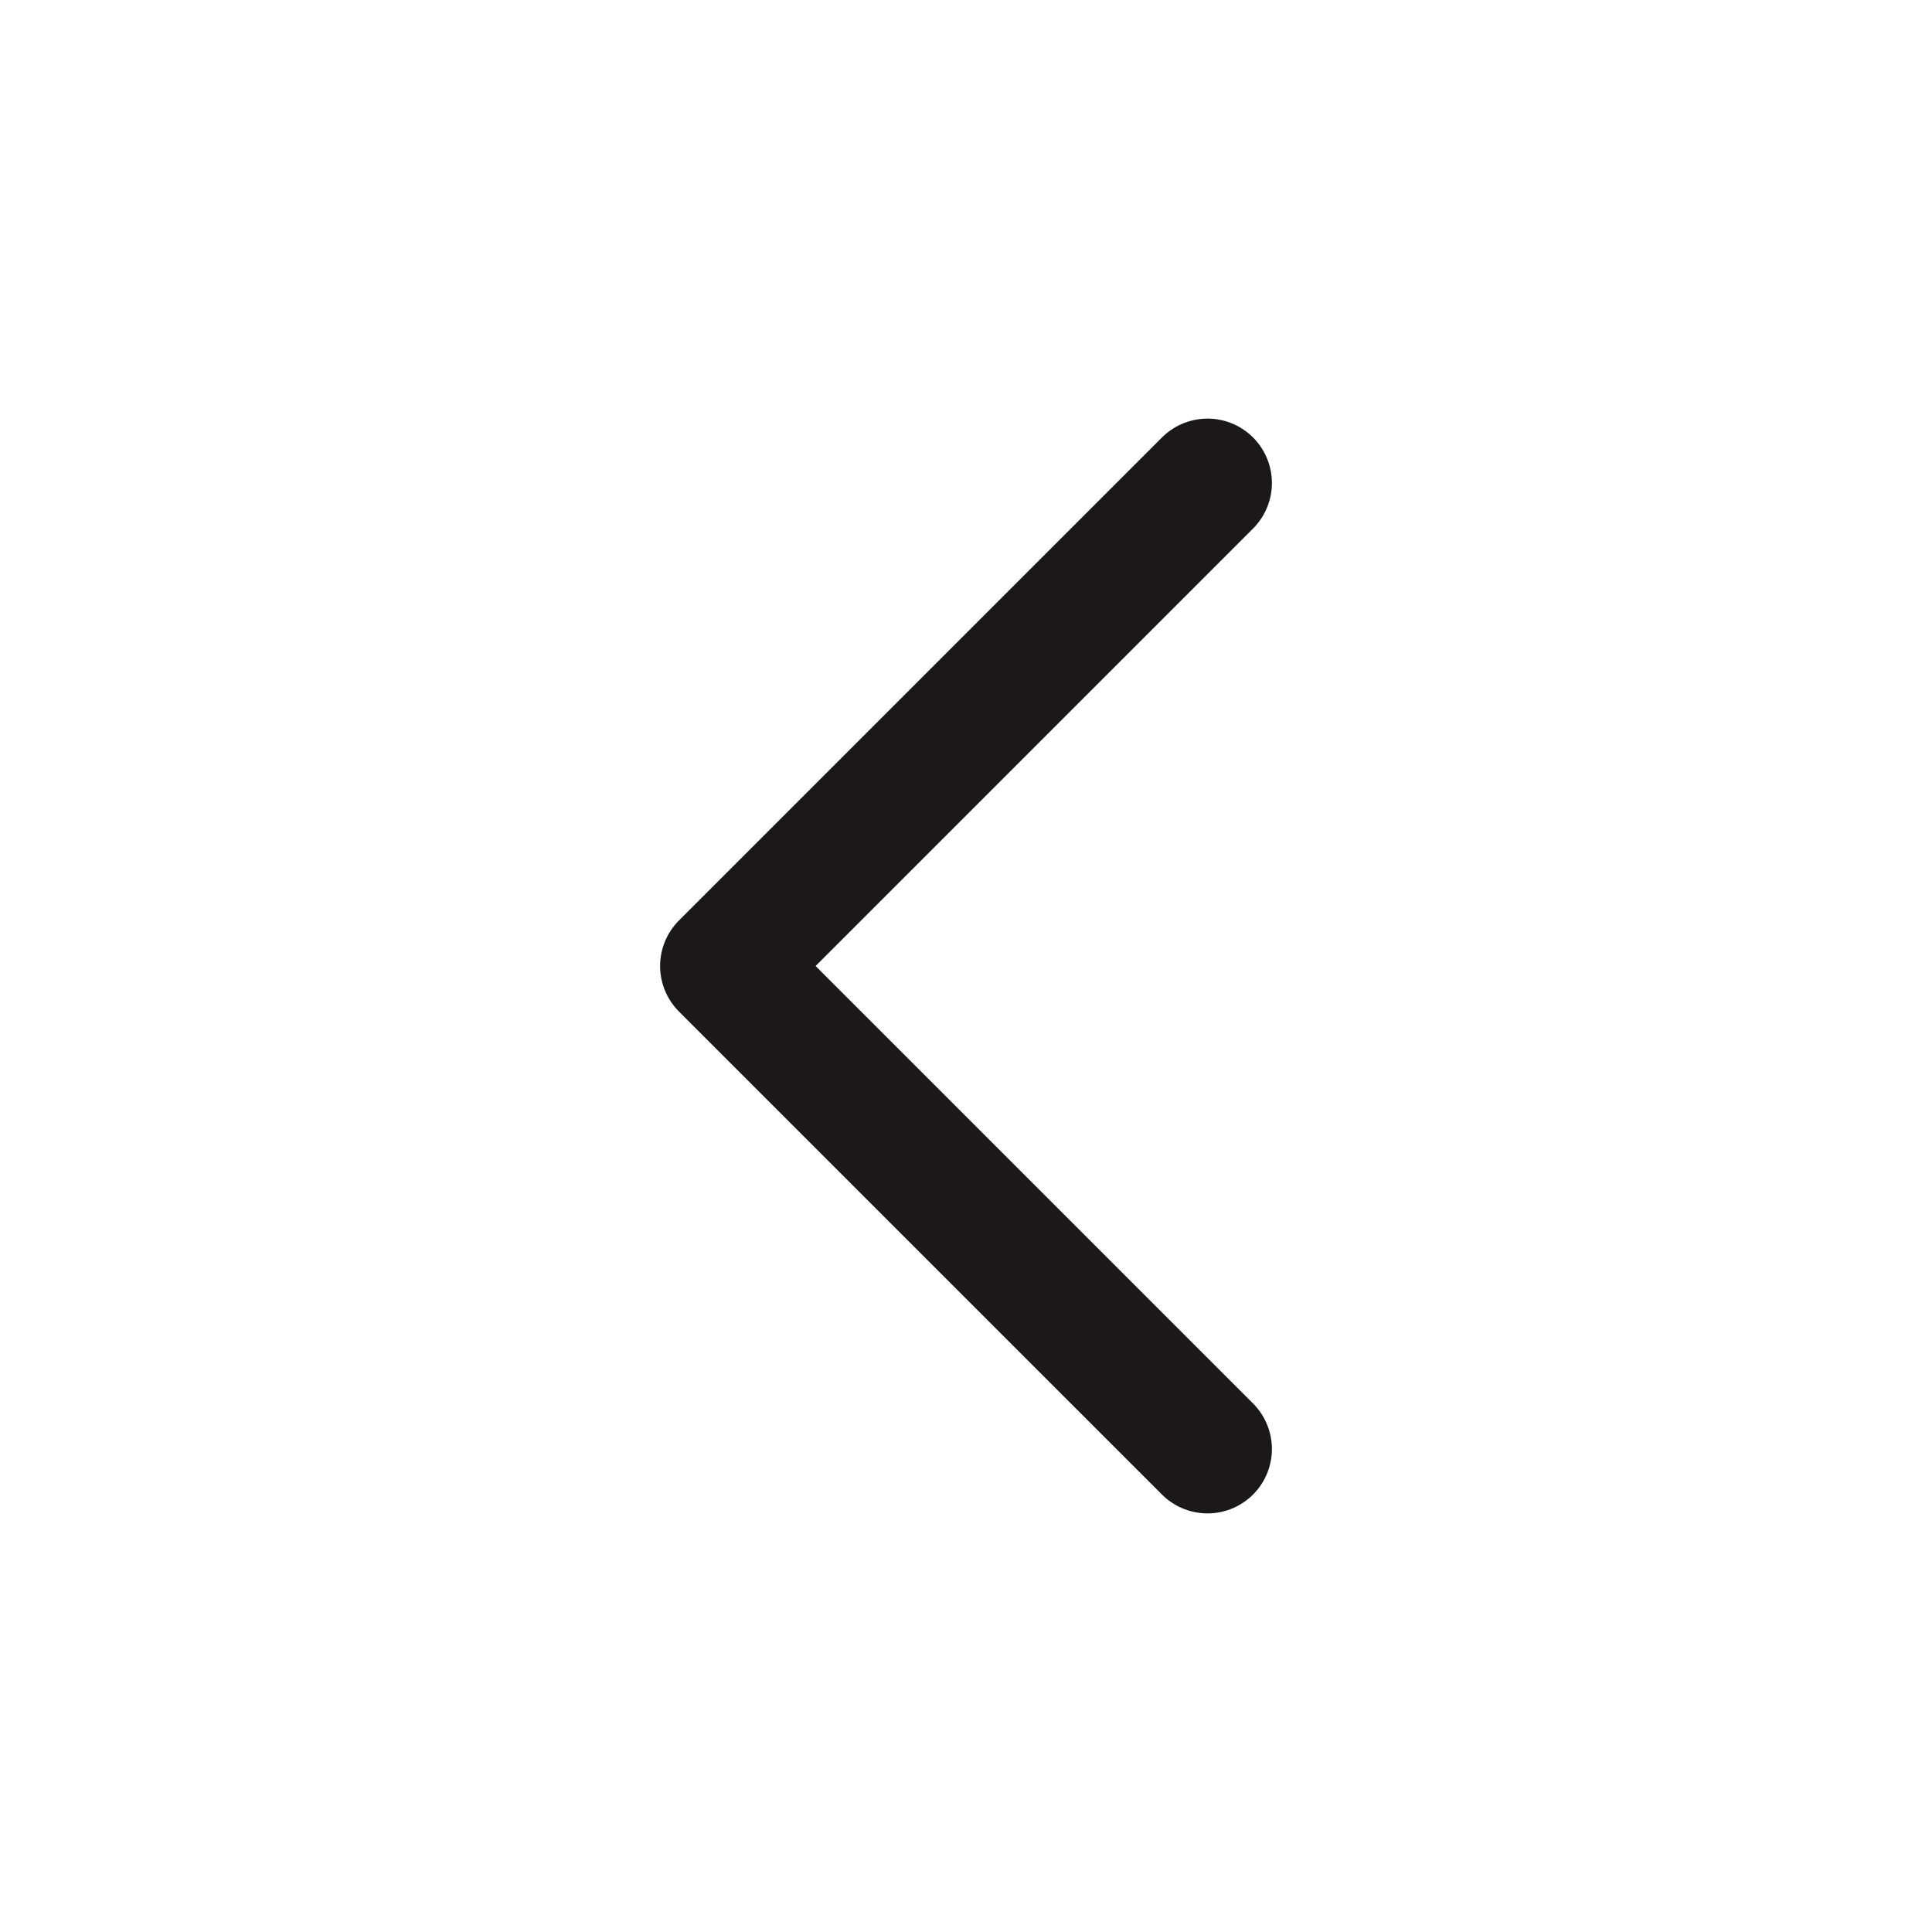
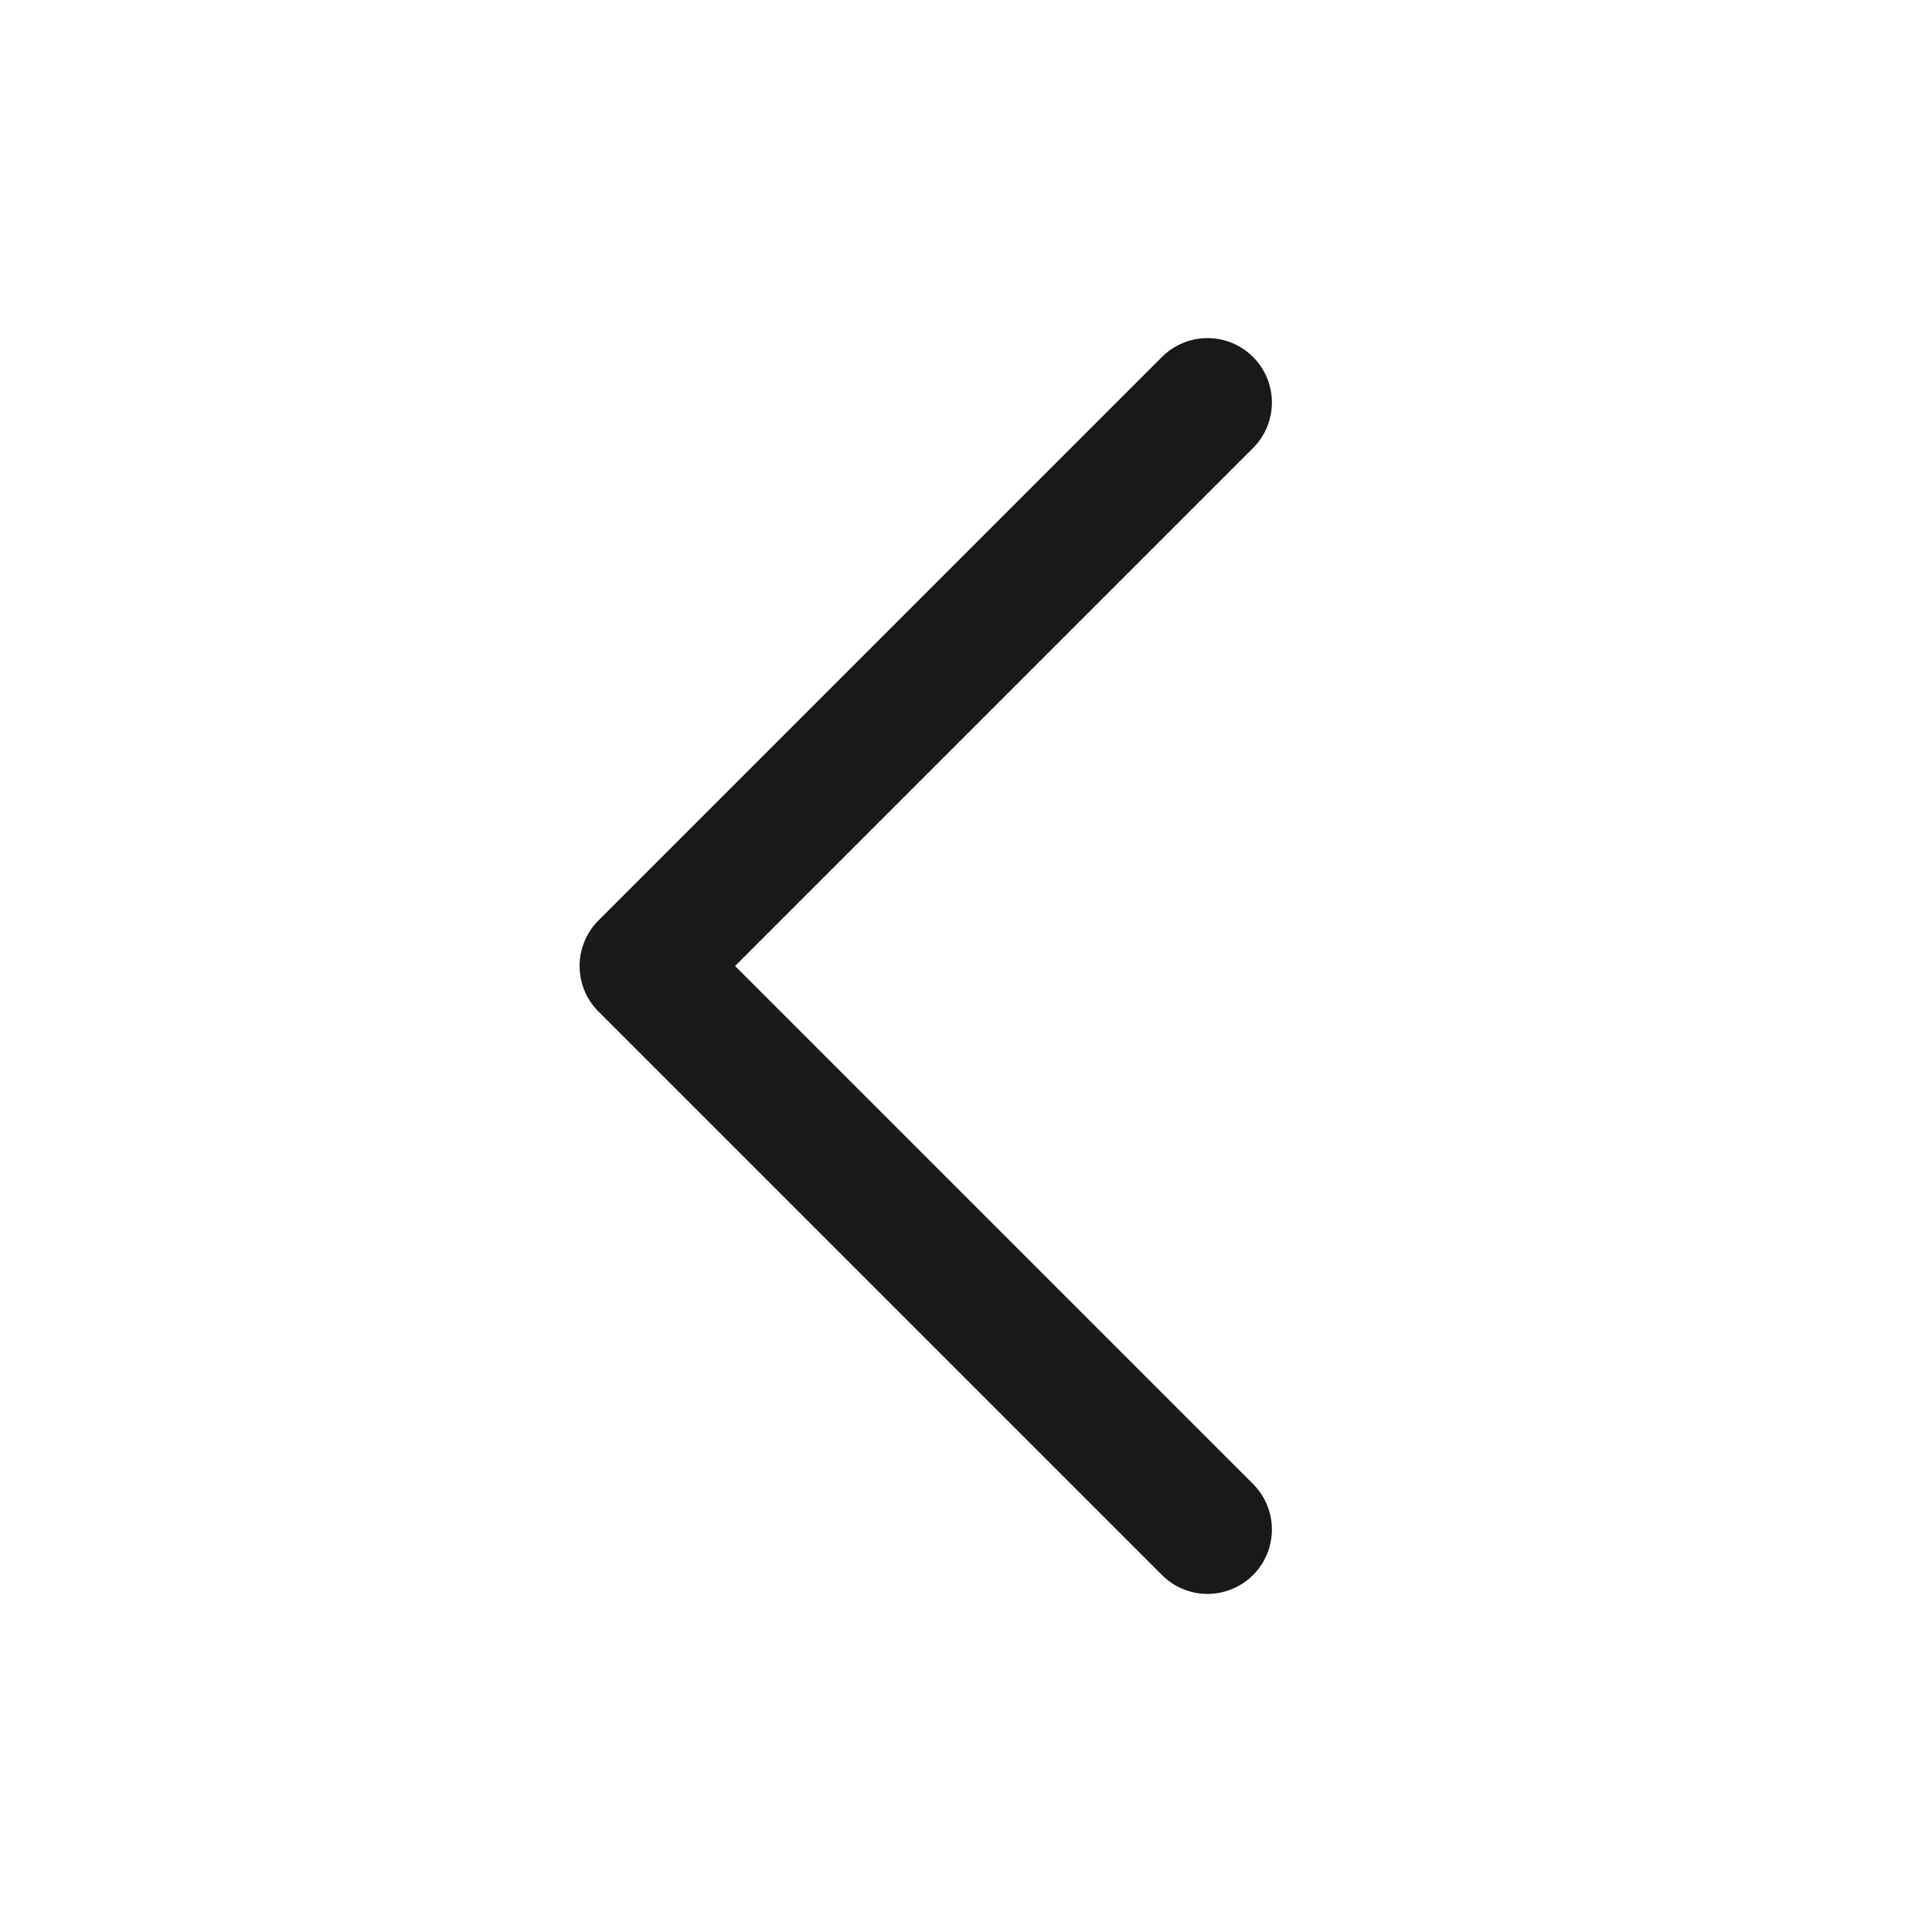
<svg xmlns="http://www.w3.org/2000/svg" width="24" height="24" viewBox="0 0 24 24" fill="none">
-   <path d="M15 6L9 12L15 18" stroke="#1A1818" style="stroke:#1A1818;stroke:color(display-p3 0.102 0.094 0.094);stroke-opacity:1;" stroke-width="1.6" stroke-linecap="round" stroke-linejoin="round" />
+   <path d="M15 5L8 12L15 19" stroke="#1A1818" style="stroke:#1A1818;stroke:color(display-p3 0.102 0.094 0.094);stroke-opacity:1;" stroke-width="1.6" stroke-linecap="round" stroke-linejoin="round" />
</svg>
